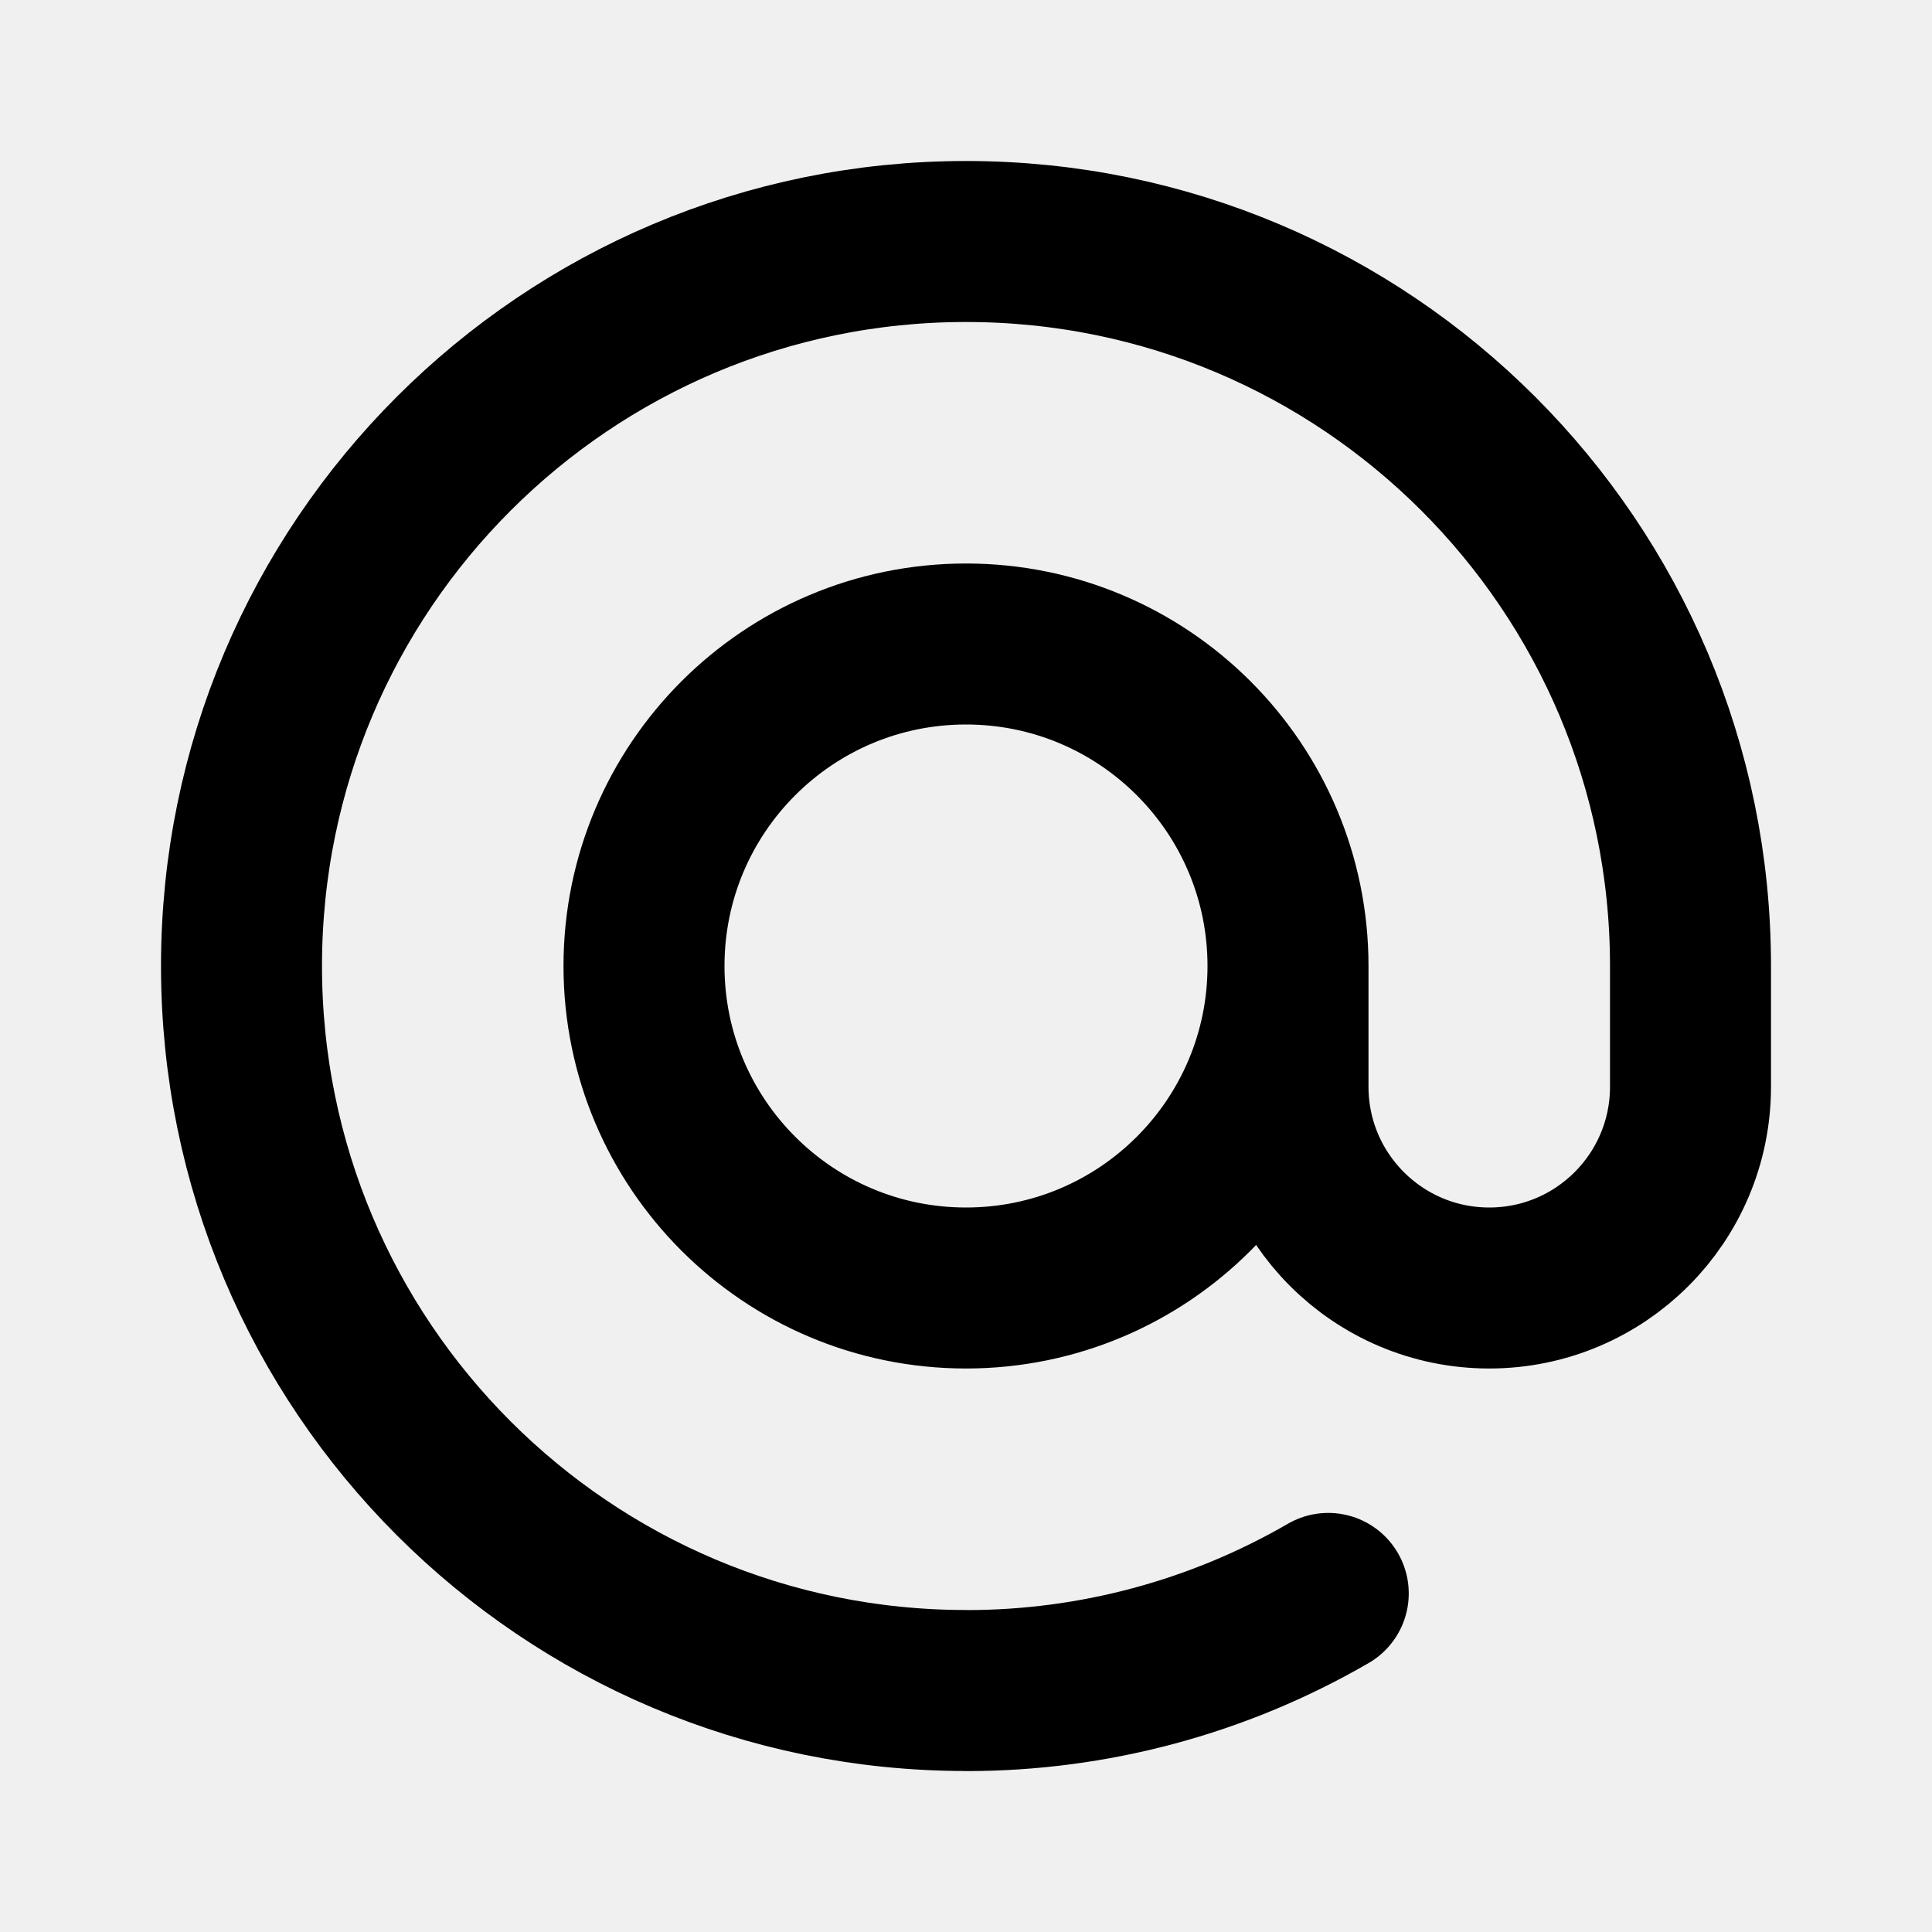
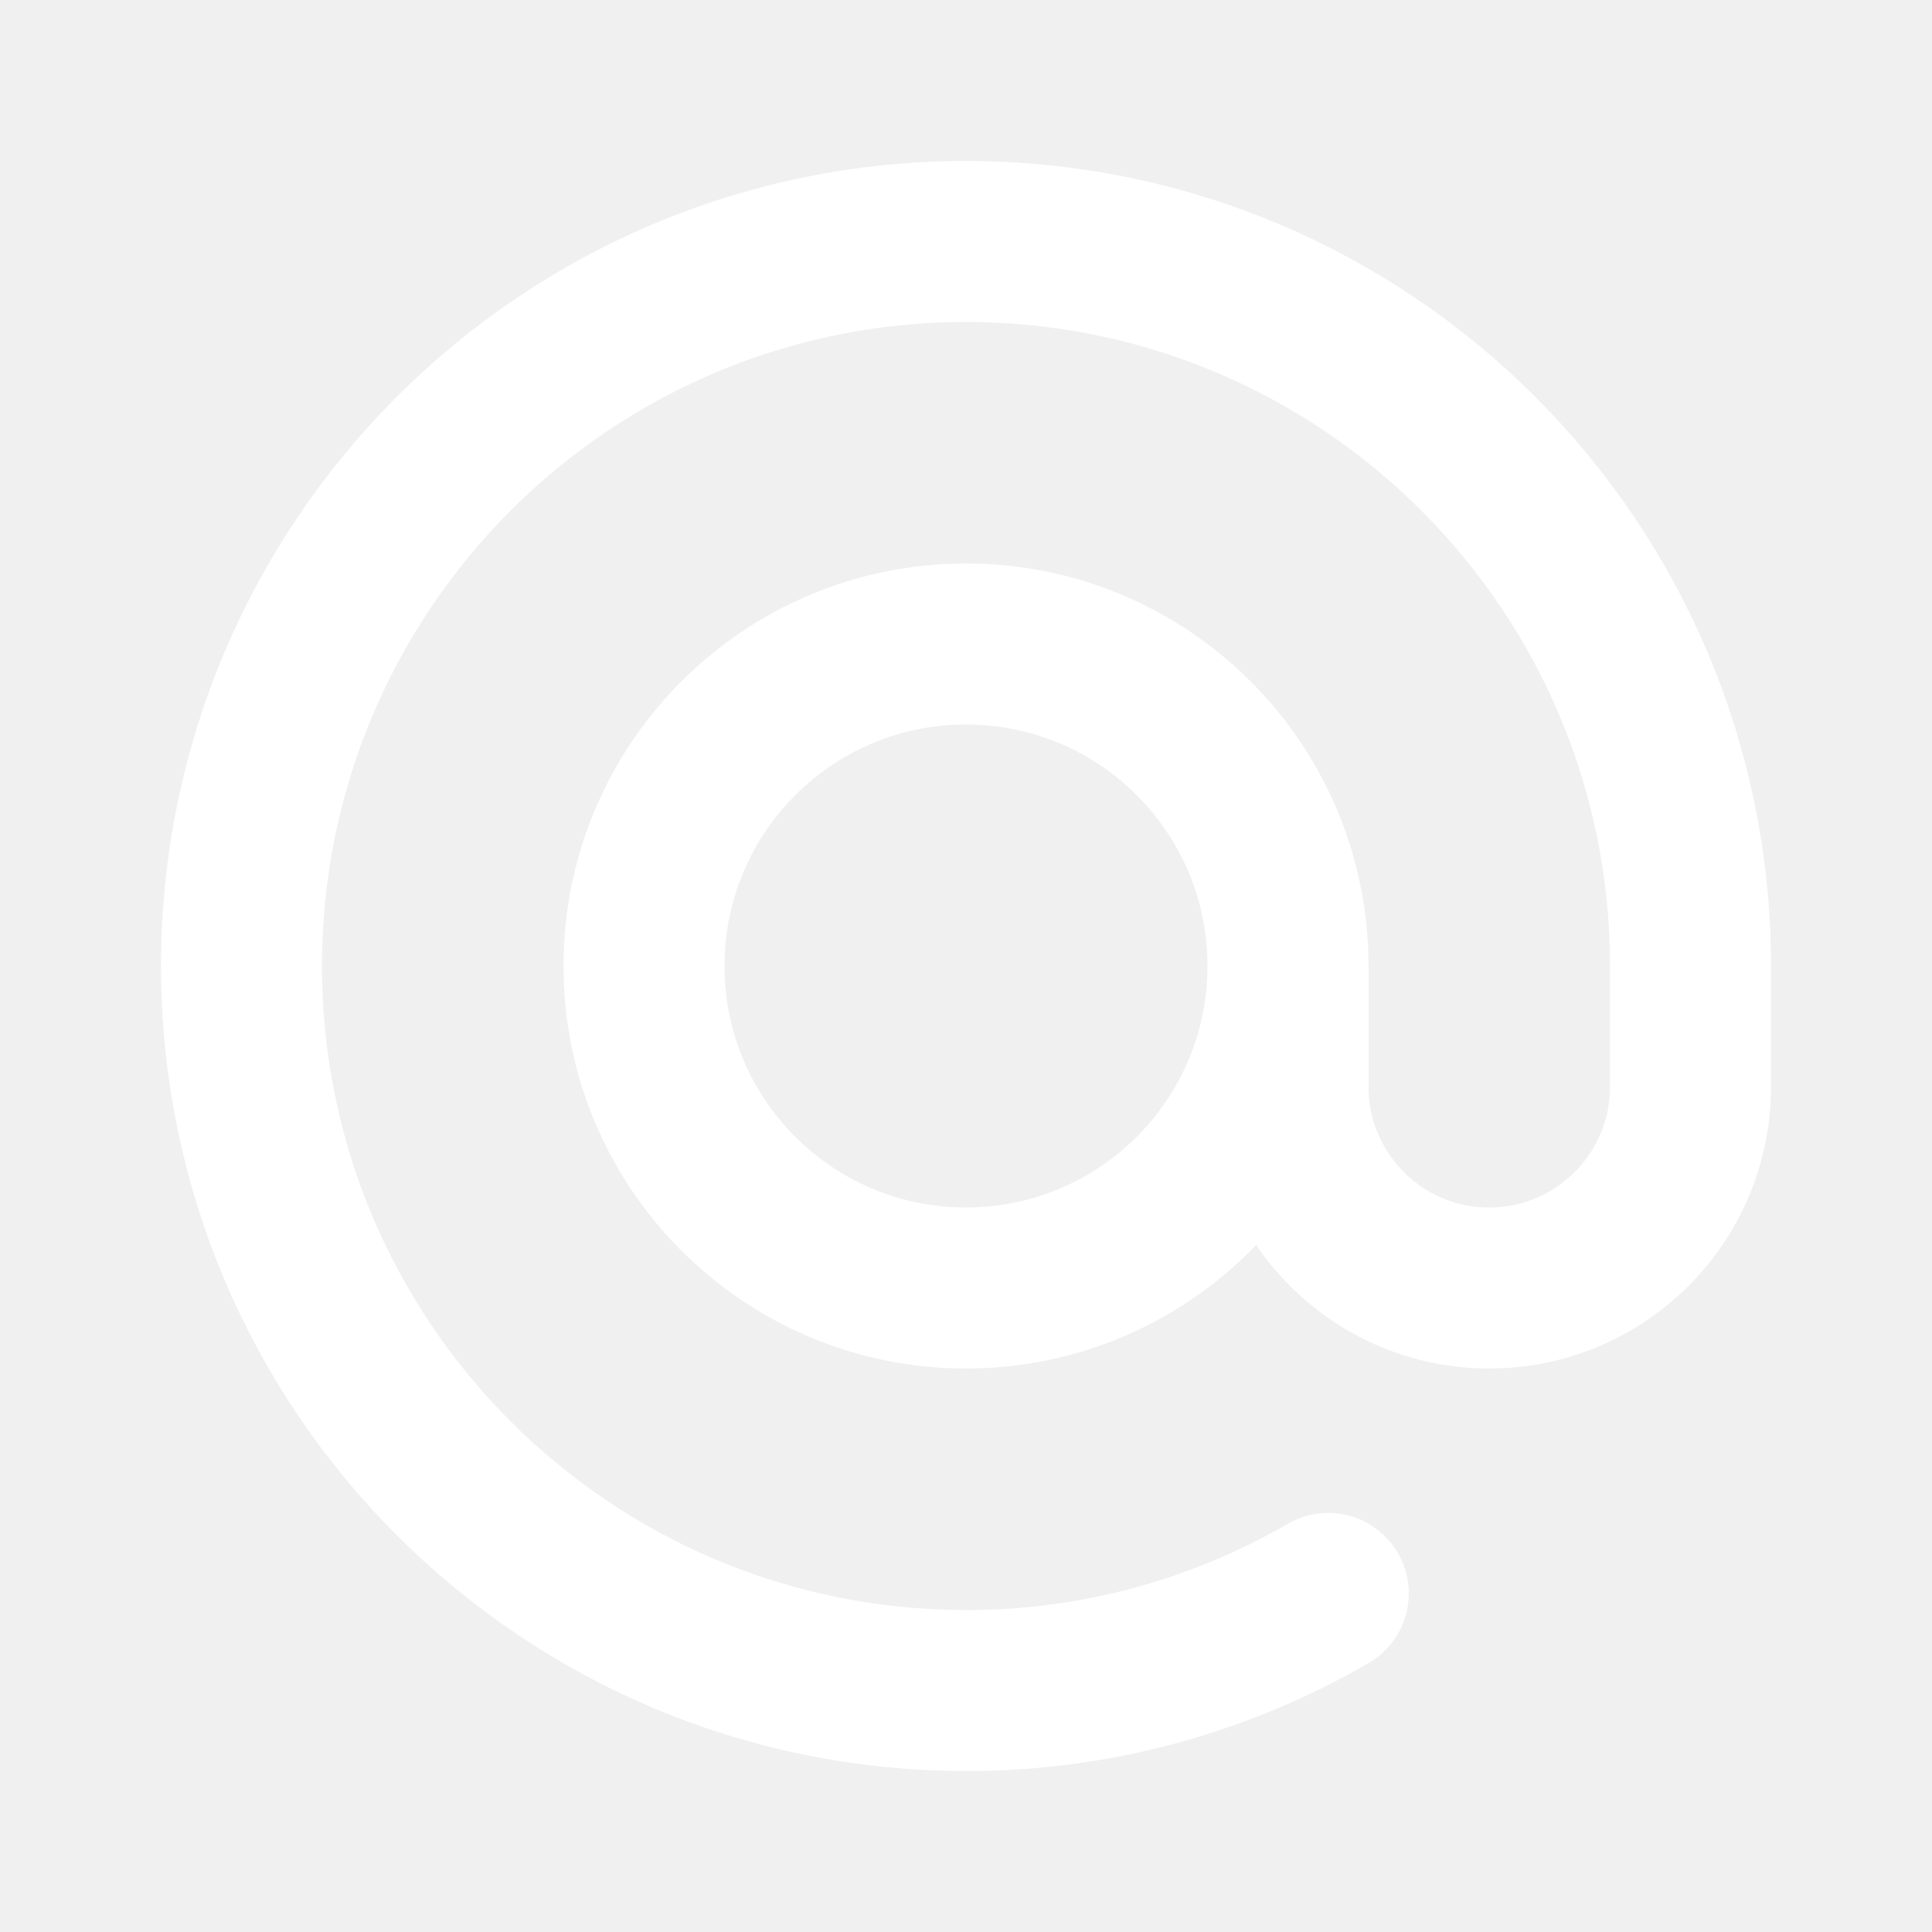
- <svg xmlns="http://www.w3.org/2000/svg" class="h-6 w-6" fill="none" viewBox="0 0 24 24" stroke="currentColor">
+ <svg xmlns="http://www.w3.org/2000/svg" class="h-6 w-6" fill="none" viewBox="0 0 24 24" stroke="#FFFFFF">
  <path stroke-linecap="round" stroke-linejoin="round" stroke-width="2" d="M16 12a4 4 0 10-8 0 4 4 0 008 0zm0 0v1.5a2.5 2.5 0 005 0V12a9 9 0 10-9 9m4.5-1.206a8.959 8.959 0 01-4.5 1.207" />
</svg>
